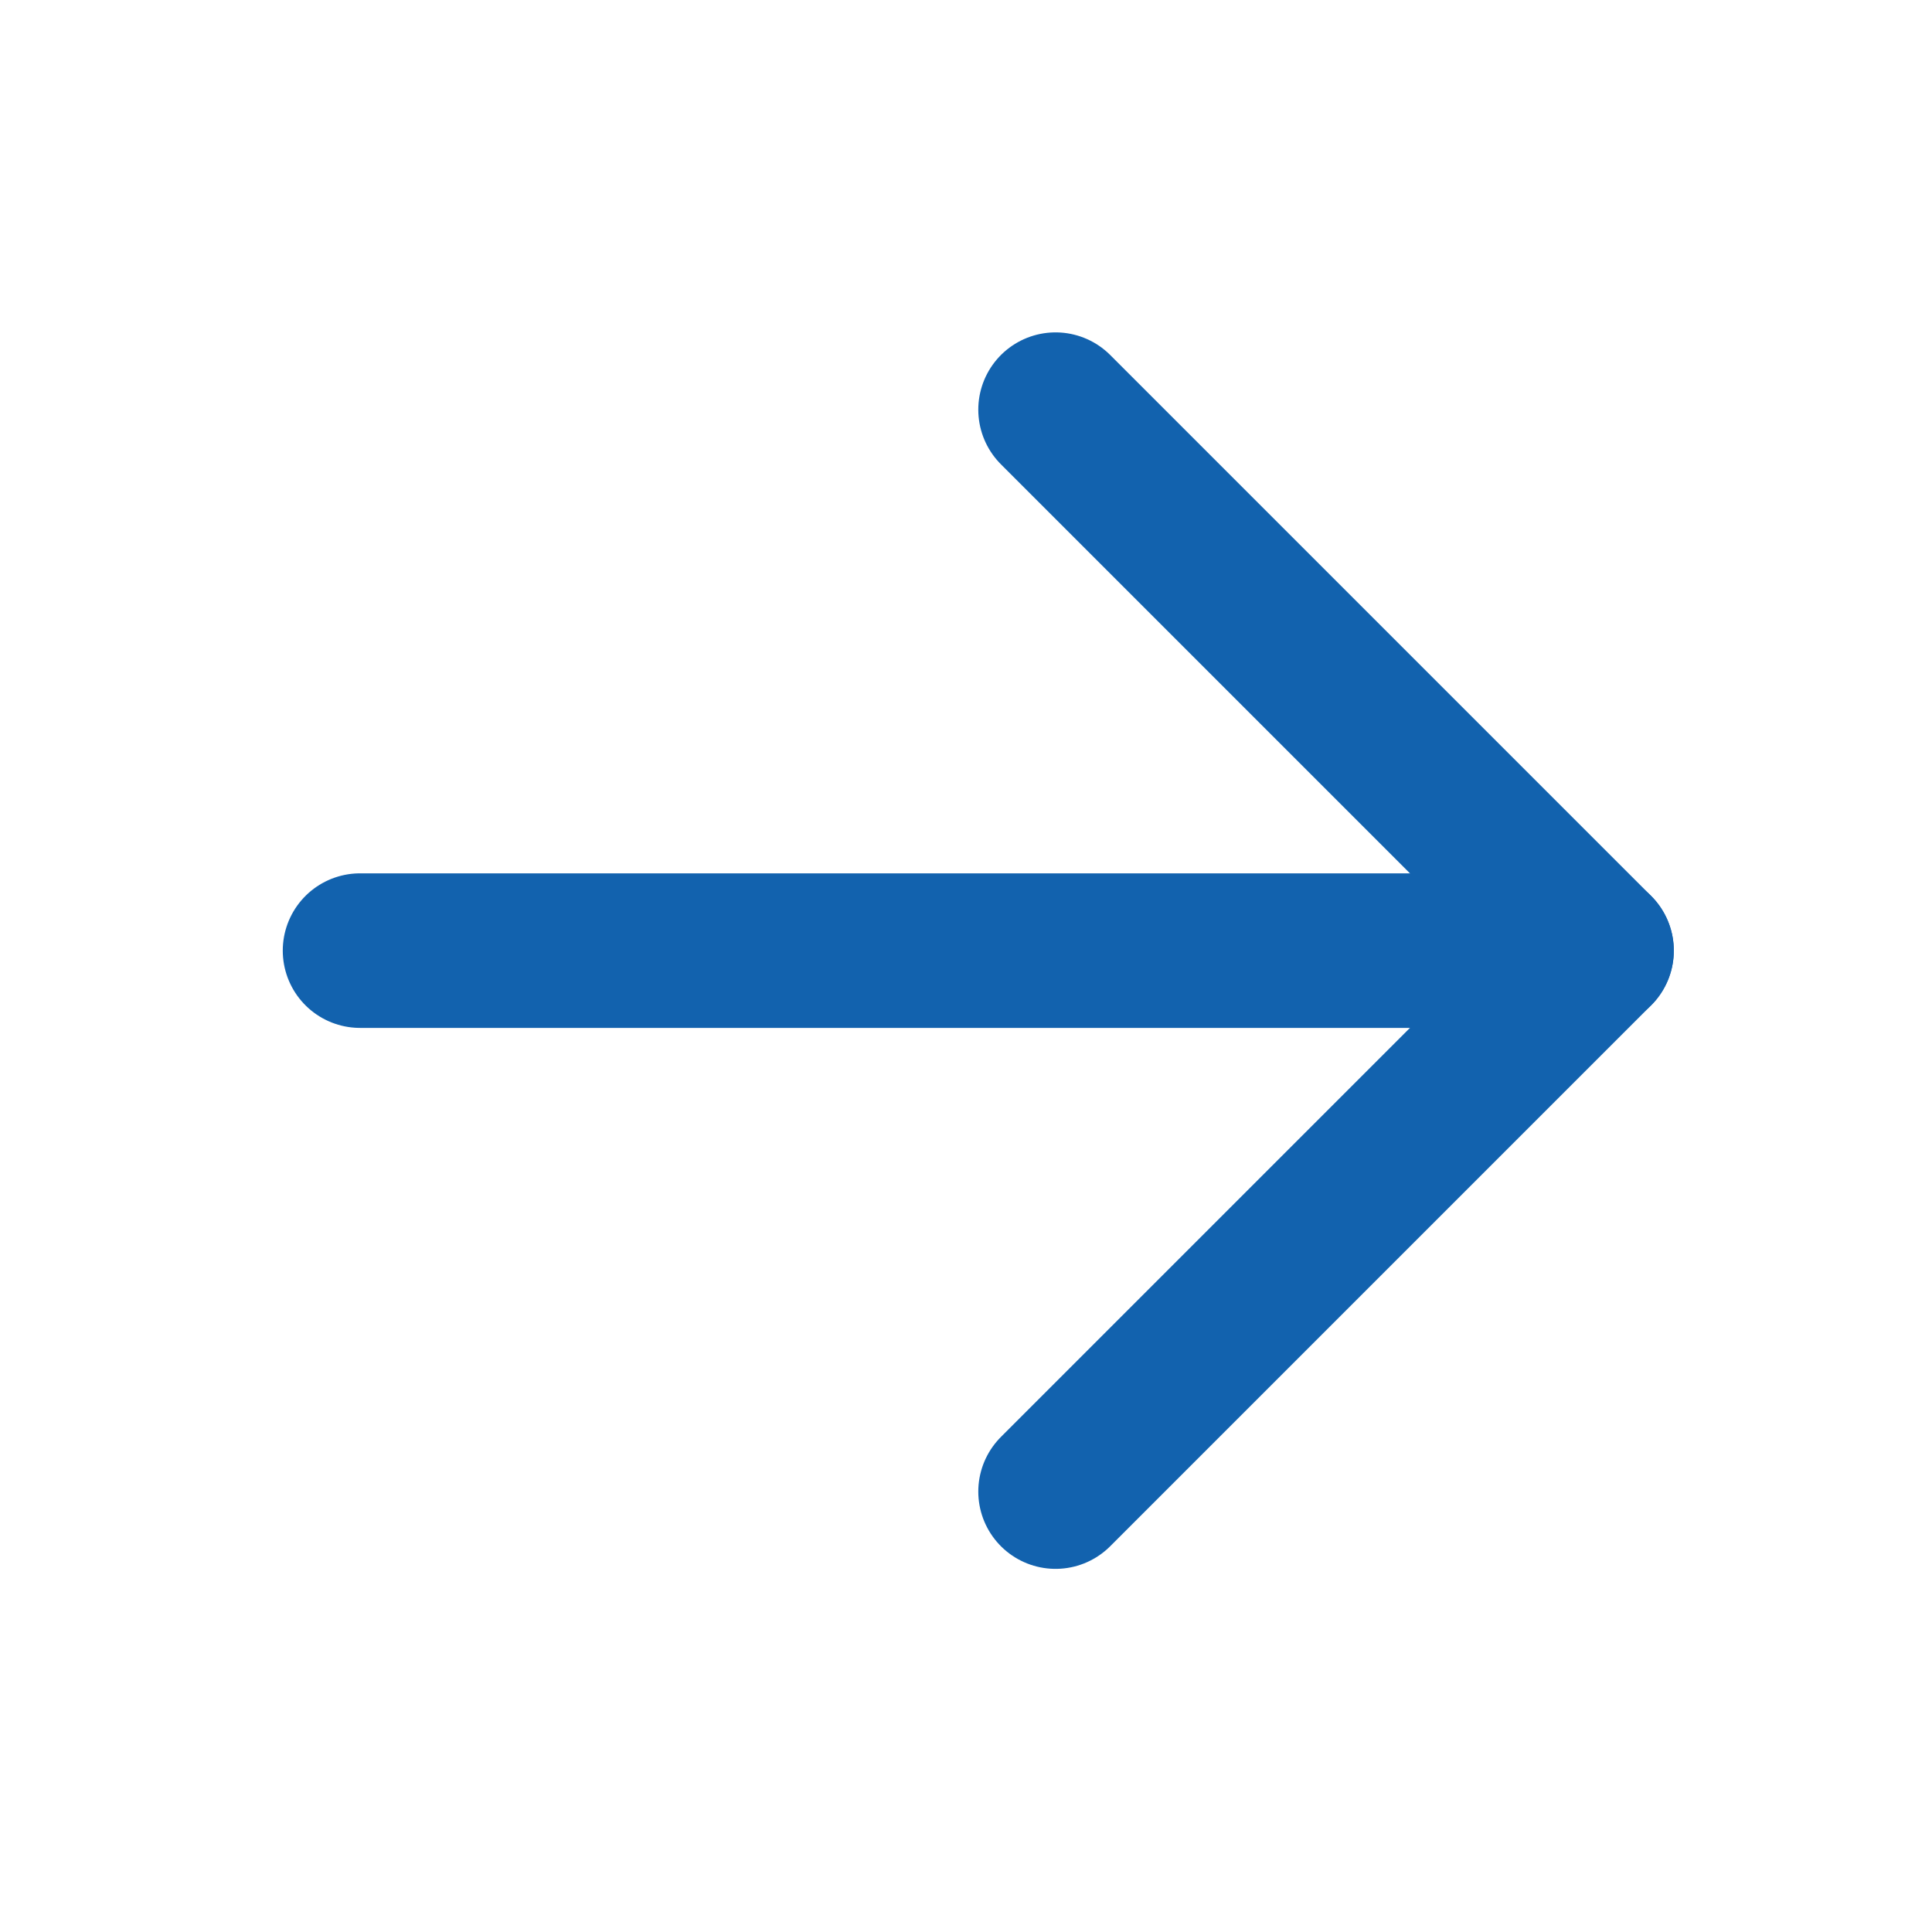
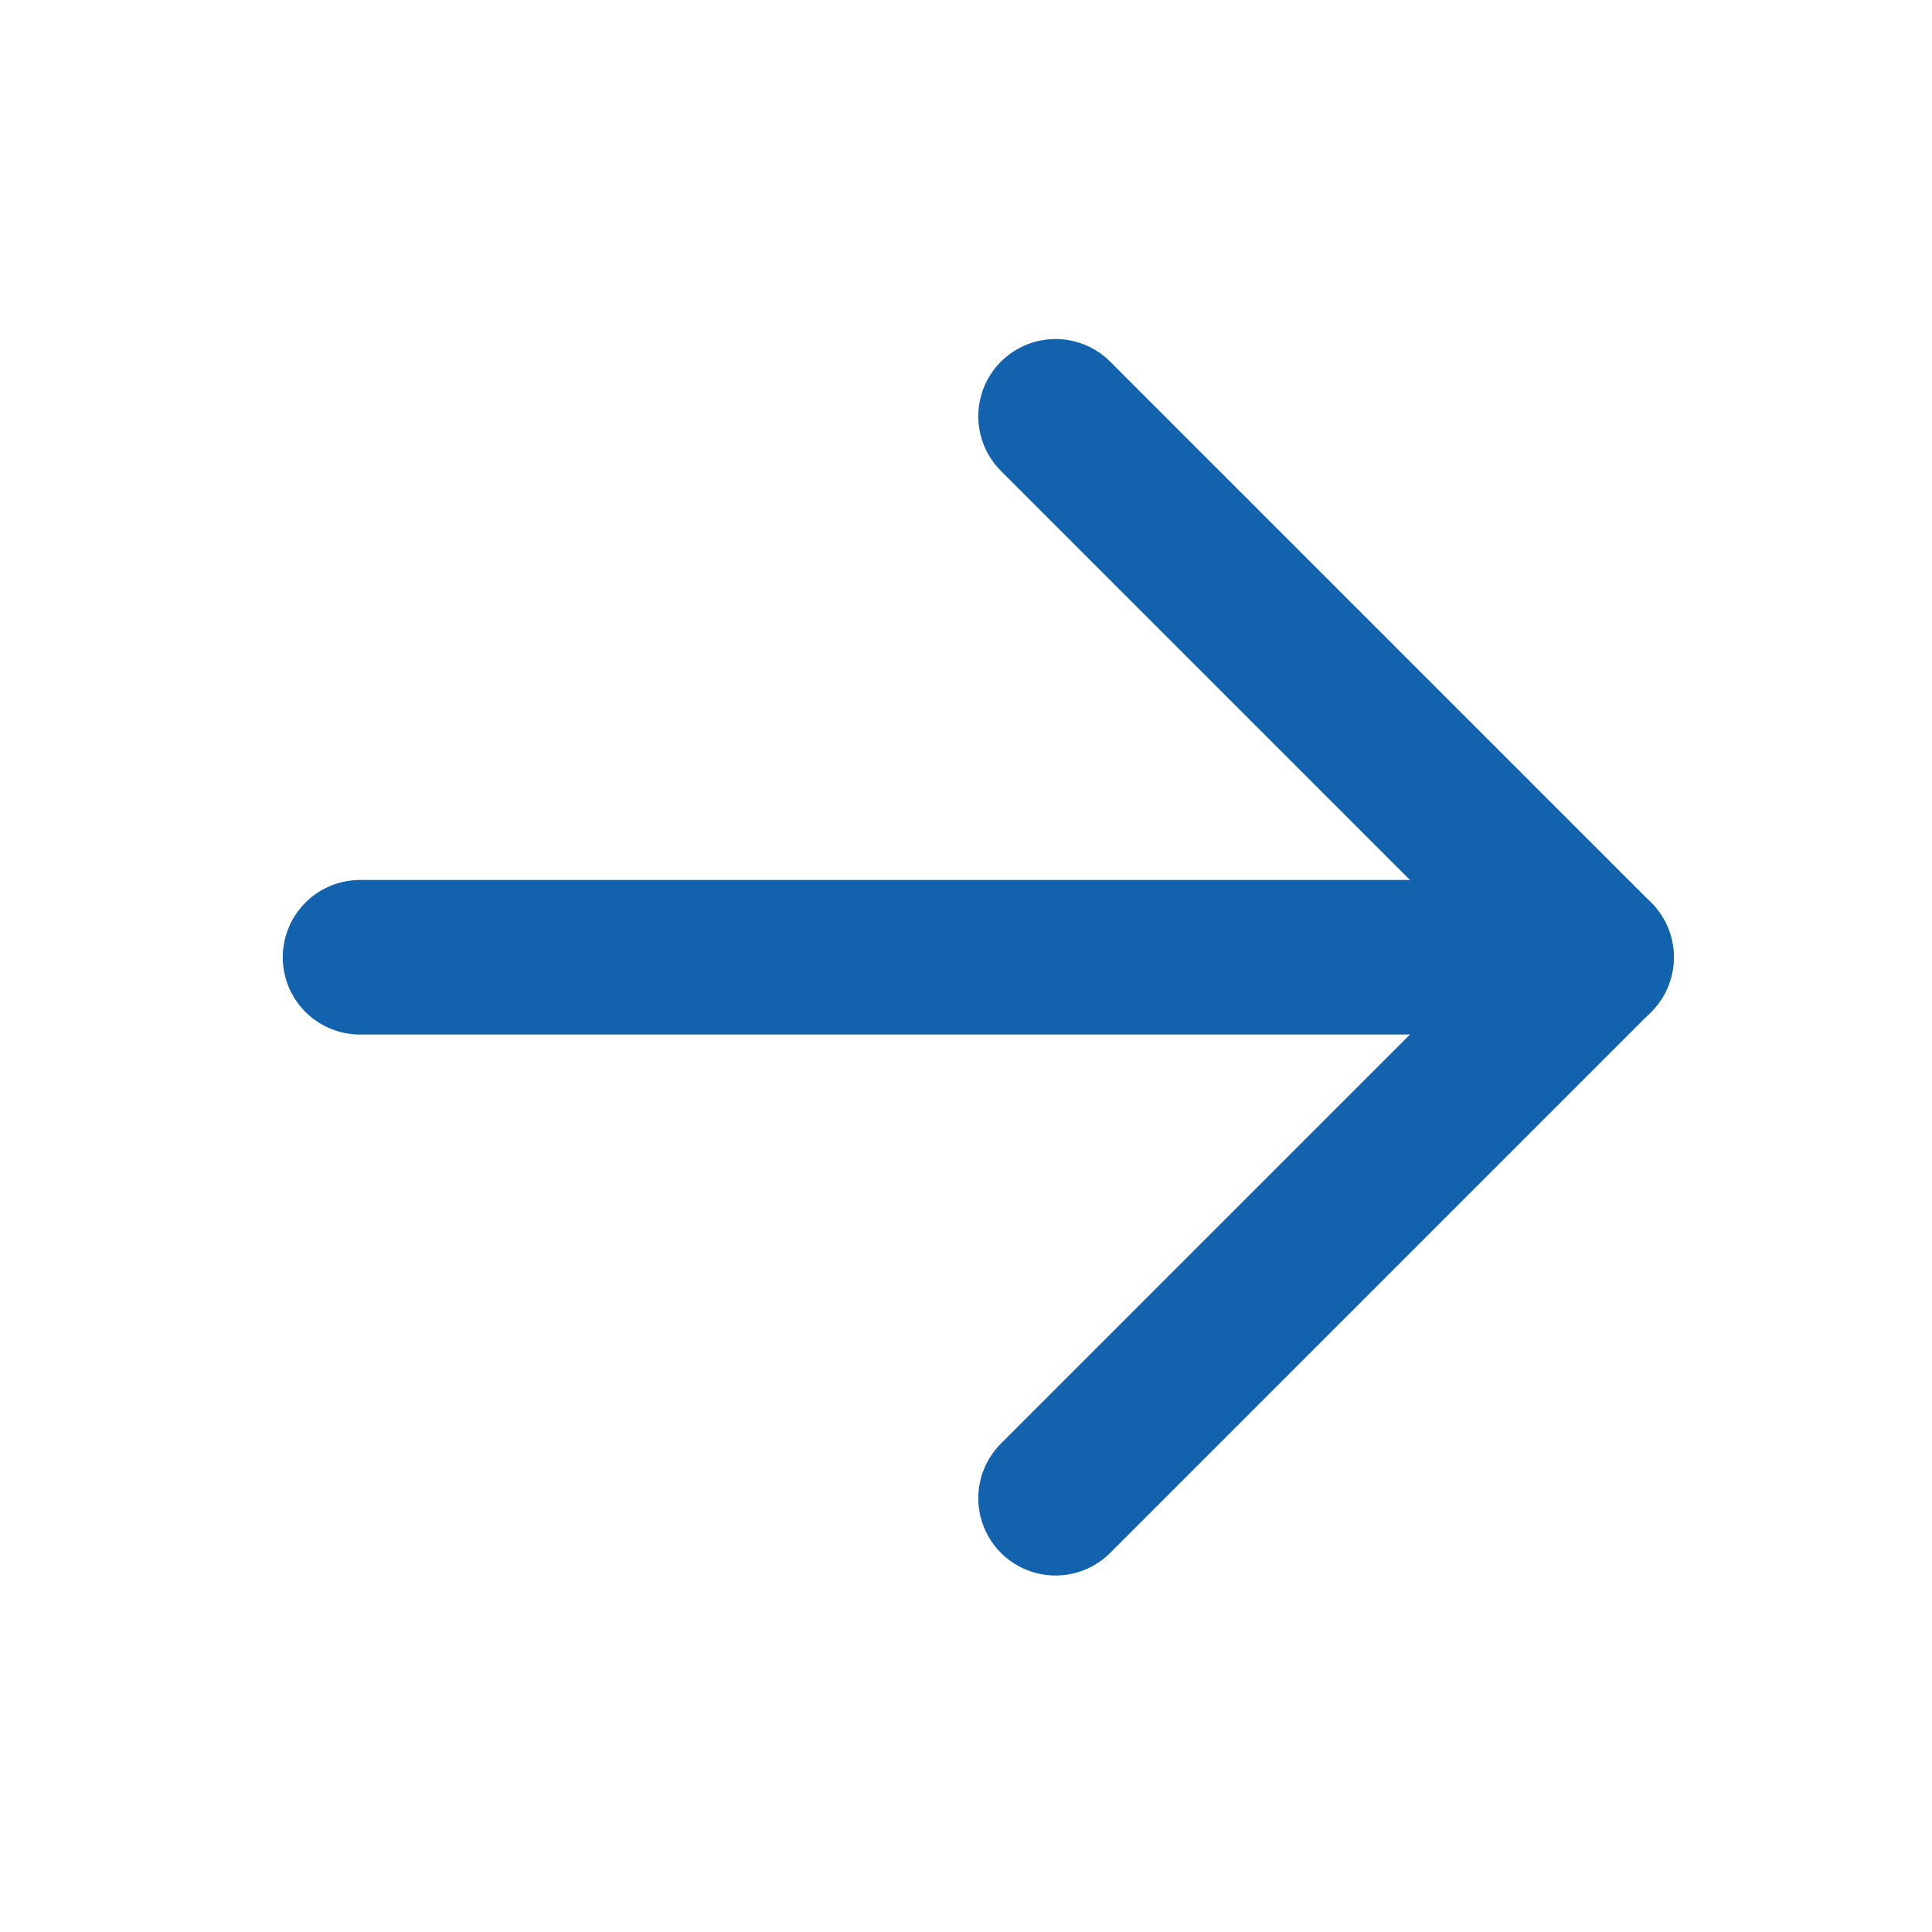
<svg xmlns="http://www.w3.org/2000/svg" width="25" height="25" viewBox="0 0 25 25" fill="none">
-   <path d="M4.659 12.301H20.659" stroke="#1262AE" stroke-width="2" stroke-linecap="round" stroke-linejoin="round" />
-   <path d="M13.659 5.301L20.659 12.301L13.659 19.301" stroke="#1262AE" stroke-width="2" stroke-linecap="round" stroke-linejoin="round" />
+   <path d="M4.659 12.387H20.659" stroke="#1262AE" stroke-width="2" stroke-linecap="round" stroke-linejoin="round" />
+   <path d="M13.659 5.387L20.659 12.387L13.659 19.387" stroke="#1262AE" stroke-width="2" stroke-linecap="round" stroke-linejoin="round" />
</svg>
